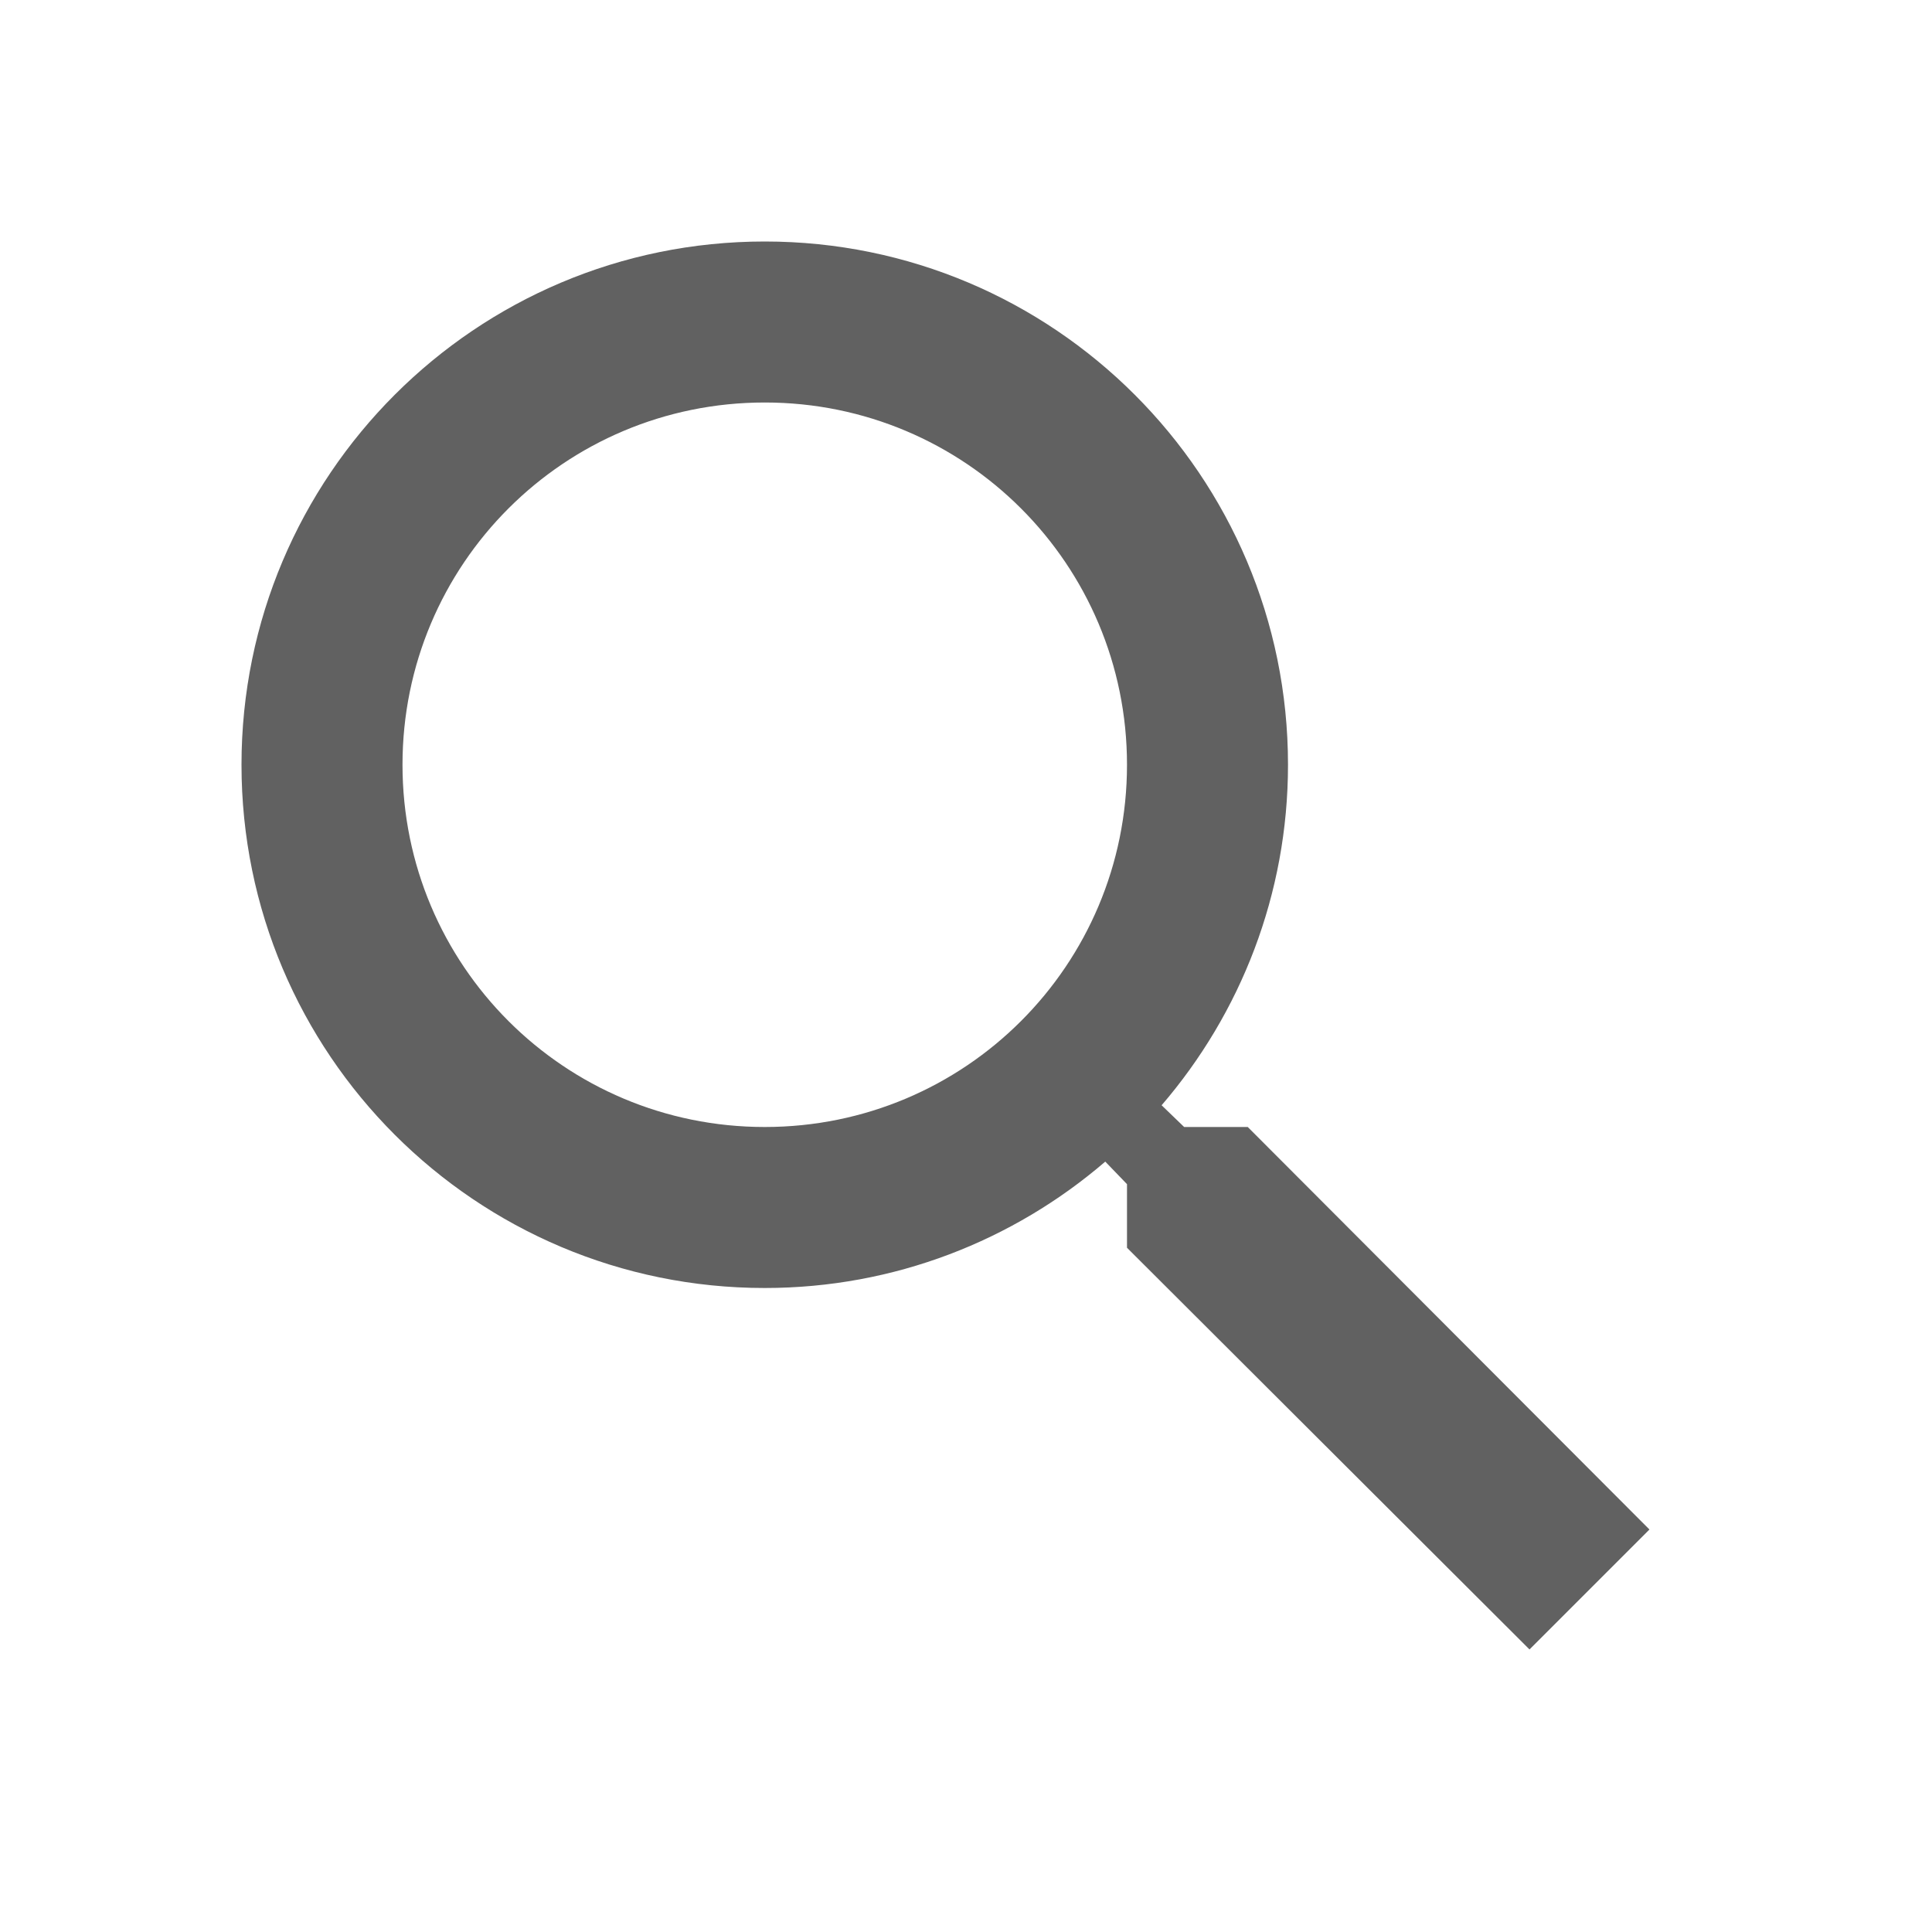
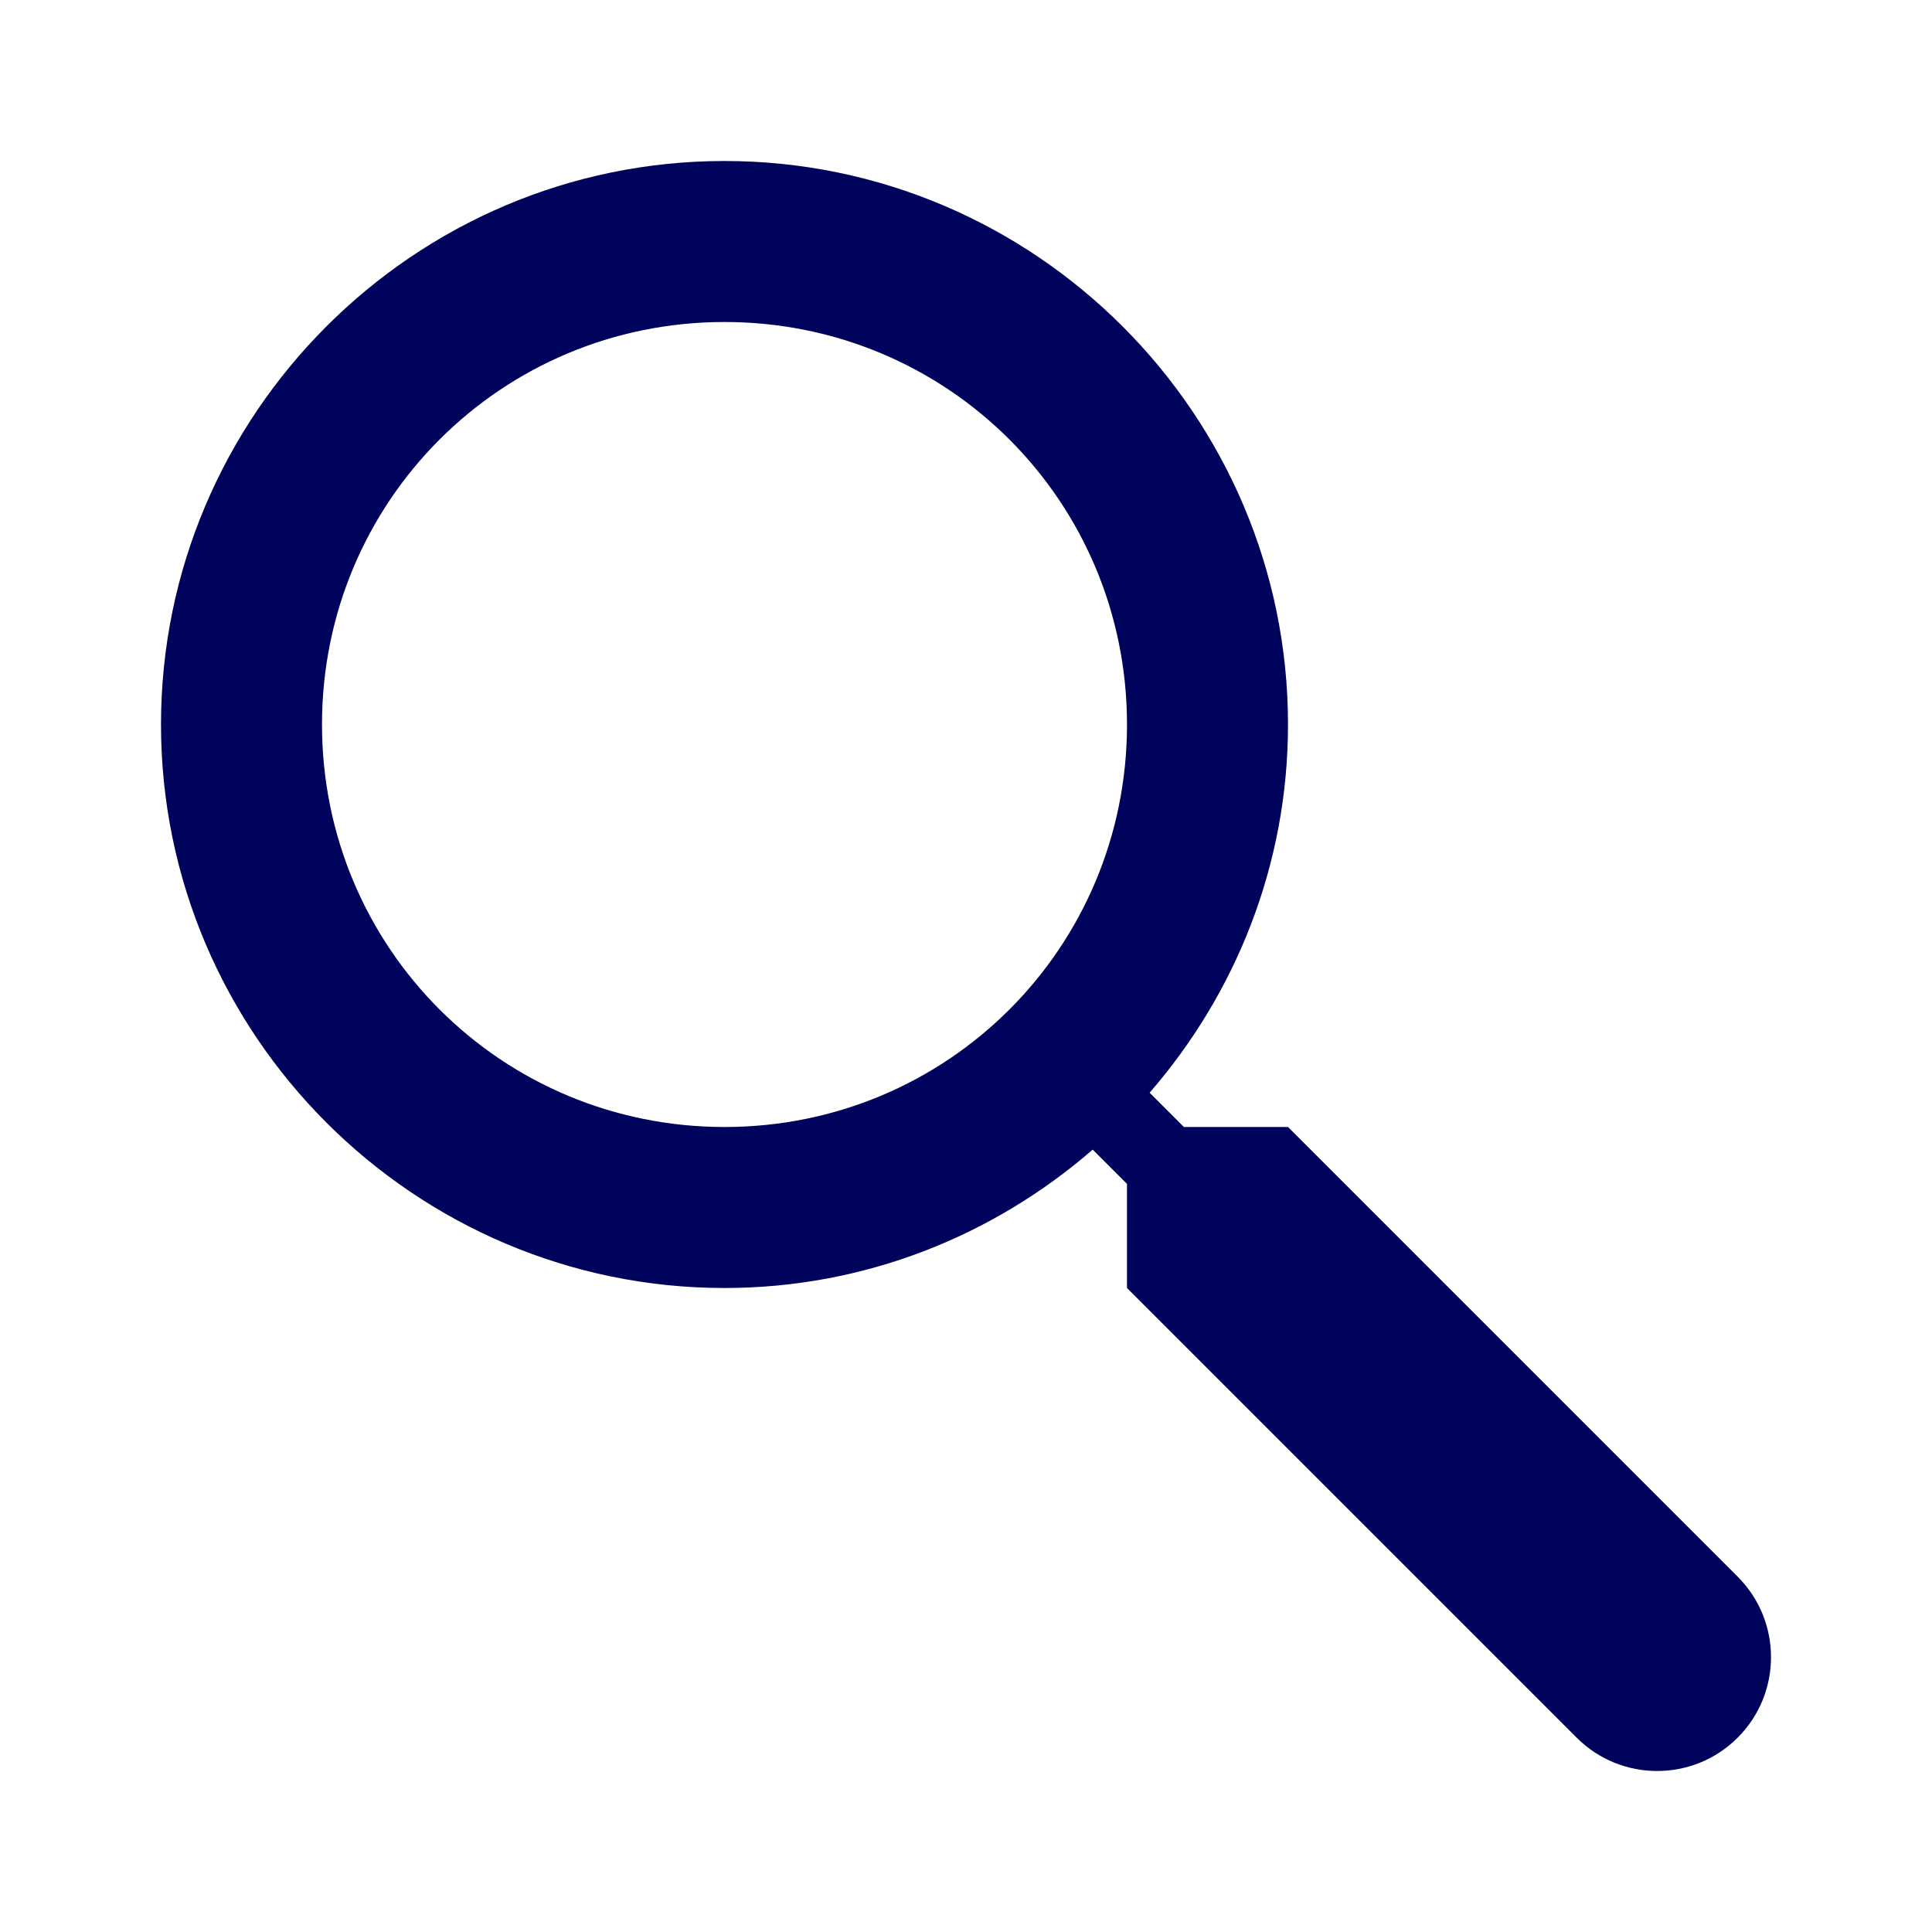
- <svg xmlns="http://www.w3.org/2000/svg" height="24px" viewBox="0 0 24 24" width="24px" fill="#616161">
-   <path d="M0 0h24v24H0V0z" fill="none" />
-   <path d="M15.5 14h-.79l-.28-.27C15.41 12.59 16 11.11 16 9.5 16 5.91 13.09 3 9.5 3S3 5.91 3 9.5 5.91 16 9.5 16c1.61 0 3.09-.59 4.23-1.57l.27.28v.79l5 4.99L20.49 19l-4.99-5zm-6 0C7.01 14 5 11.99 5 9.5S7.01 5 9.5 5 14 7.01 14 9.5 11.99 14 9.5 14z" />
+ <svg xmlns="http://www.w3.org/2000/svg" fill="#00035b" viewBox="0 0 24 24" width="24px" height="24px">
+   <path d="M 9 2 C 5.146 2 2 5.146 2 9 C 2 12.854 5.146 16 9 16 C 10.748 16 12.345 15.348 13.574 14.281 L 14 14.707 L 14 16 L 19.586 21.586 C 20.138 22.138 21.034 22.138 21.586 21.586 C 22.138 21.034 22.138 20.138 21.586 19.586 L 16 14 L 14.707 14 L 14.281 13.574 C 15.348 12.345 16 10.748 16 9 C 16 5.146 12.854 2 9 2 z M 9 4 C 11.773 4 14 6.227 14 9 C 14 11.773 11.773 14 9 14 C 6.227 14 4 11.773 4 9 C 4 6.227 6.227 4 9 4 z" />
</svg>
